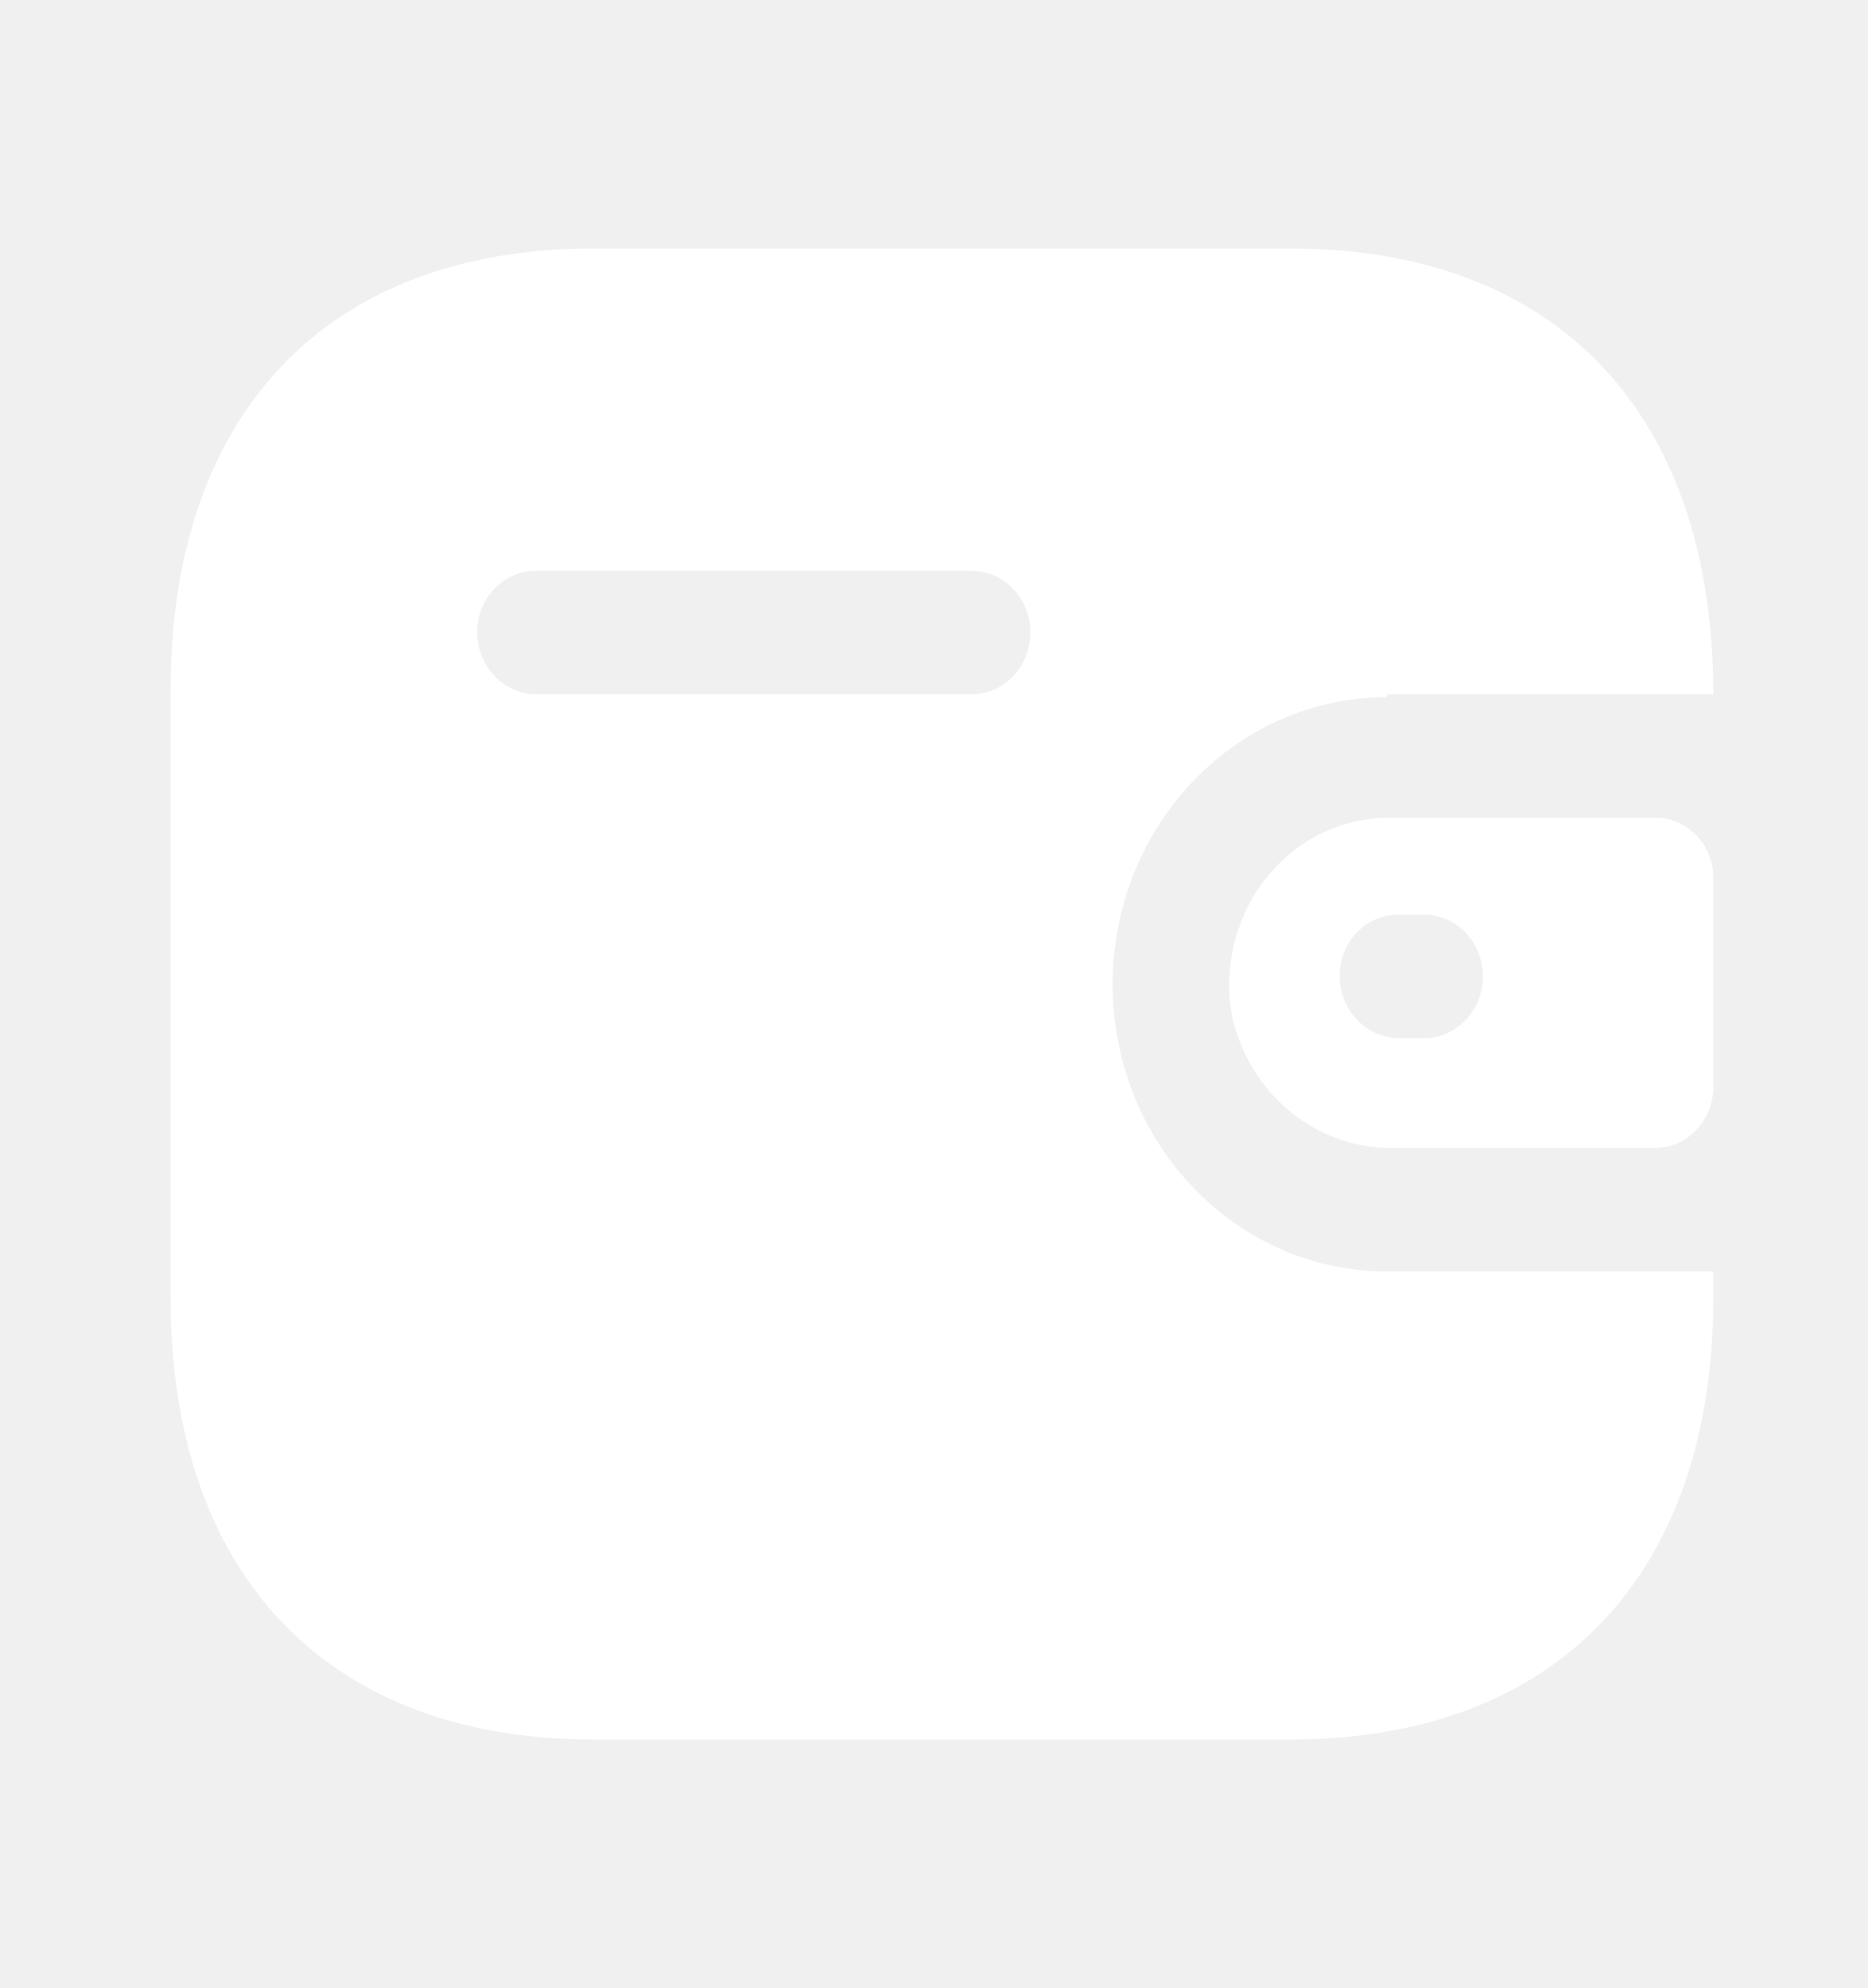
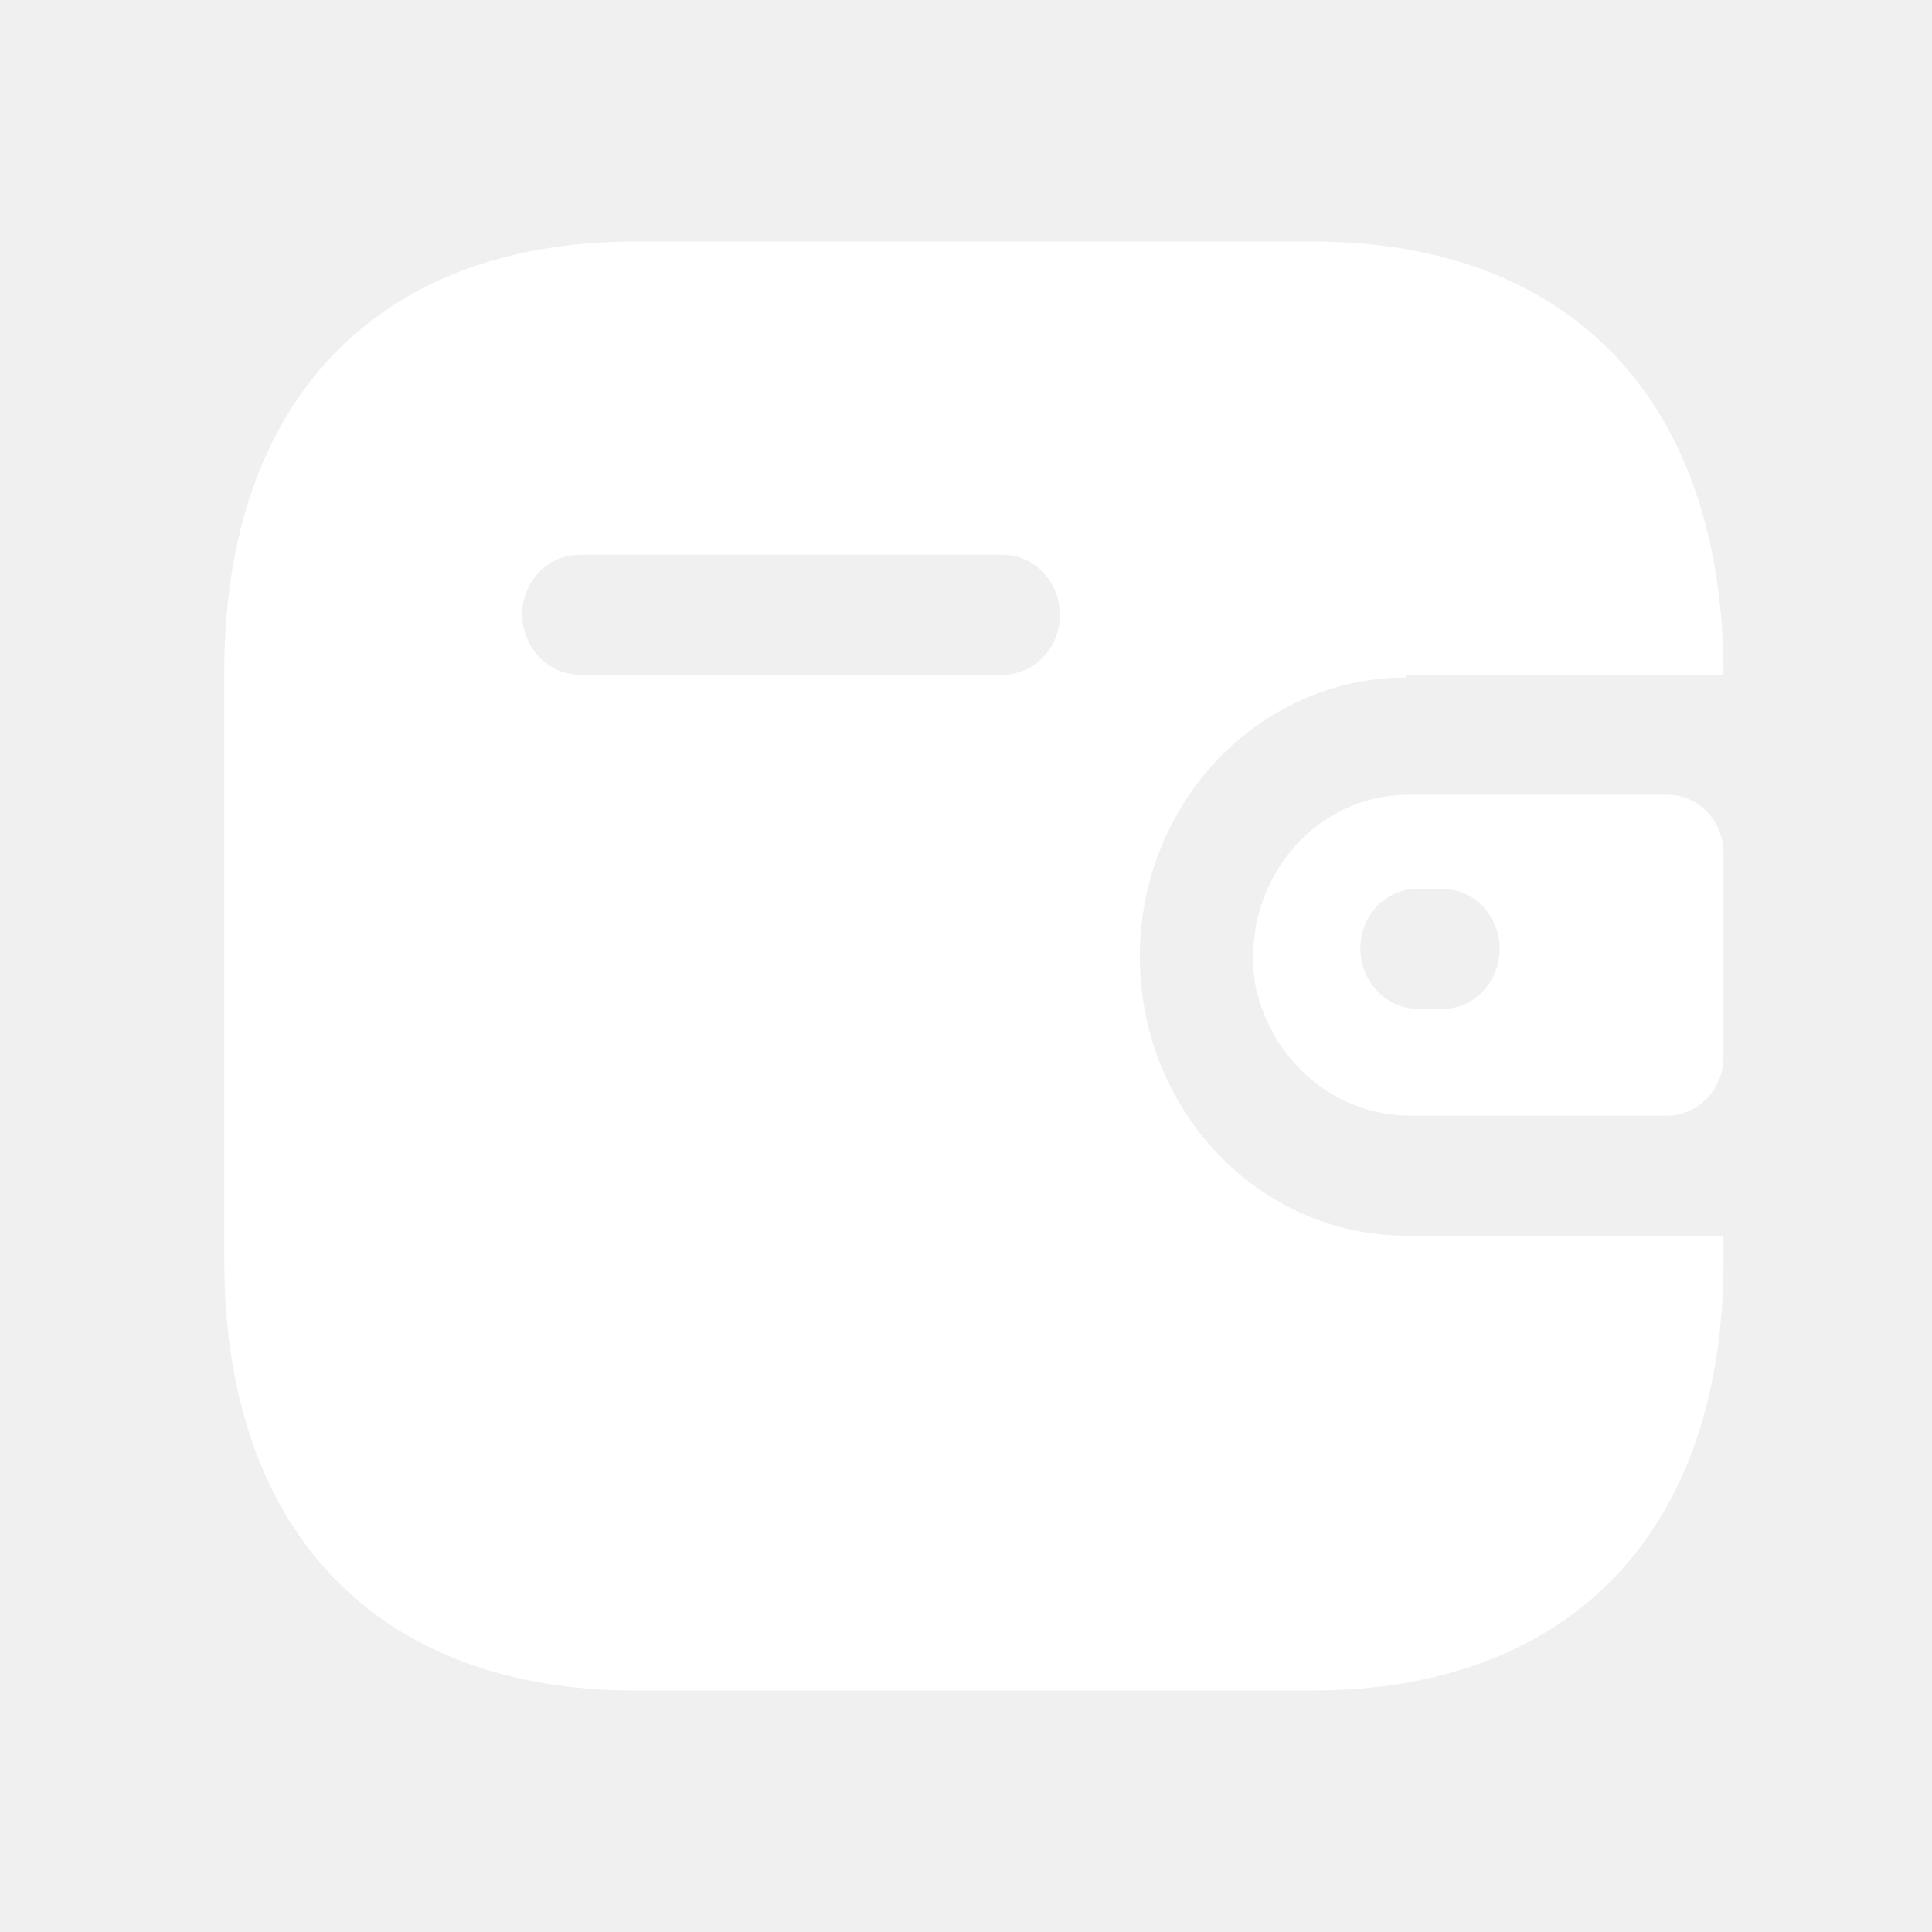
- <svg xmlns="http://www.w3.org/2000/svg" width="31" height="33" viewBox="0 0 31 33" fill="none">
+ <svg xmlns="http://www.w3.org/2000/svg" width="33" height="33" viewBox="0 0 31 33" fill="none">
  <path fill-rule="evenodd" clip-rule="evenodd" d="M23.022 11.525H28.439C28.439 6.854 25.833 4.125 21.417 4.125H9.853C5.437 4.125 2.831 6.854 2.831 11.465V21.535C2.831 26.146 5.437 28.875 9.853 28.875H21.417C25.833 28.875 28.439 26.146 28.439 21.535V21.106H23.022C20.507 21.106 18.469 18.972 18.469 16.339C18.469 13.707 20.507 11.573 23.022 11.573V11.525ZM23.021 13.575H27.483C28.011 13.575 28.439 14.023 28.439 14.575V18.055C28.433 18.605 28.008 19.05 27.483 19.056H23.124C21.851 19.074 20.738 18.162 20.449 16.863C20.305 16.058 20.508 15.226 21.004 14.592C21.5 13.957 22.238 13.585 23.021 13.575ZM23.215 17.233H23.636C24.177 17.233 24.615 16.774 24.615 16.208C24.615 15.642 24.177 15.183 23.636 15.183H23.215C22.956 15.18 22.707 15.285 22.523 15.476C22.34 15.666 22.236 15.925 22.236 16.196C22.236 16.764 22.672 17.226 23.215 17.233ZM8.897 11.525H16.125C16.665 11.525 17.103 11.066 17.103 10.5C17.103 9.934 16.665 9.475 16.125 9.475H8.897C8.361 9.475 7.925 9.927 7.919 10.488C7.919 11.056 8.355 11.518 8.897 11.525Z" fill="white" />
</svg>
